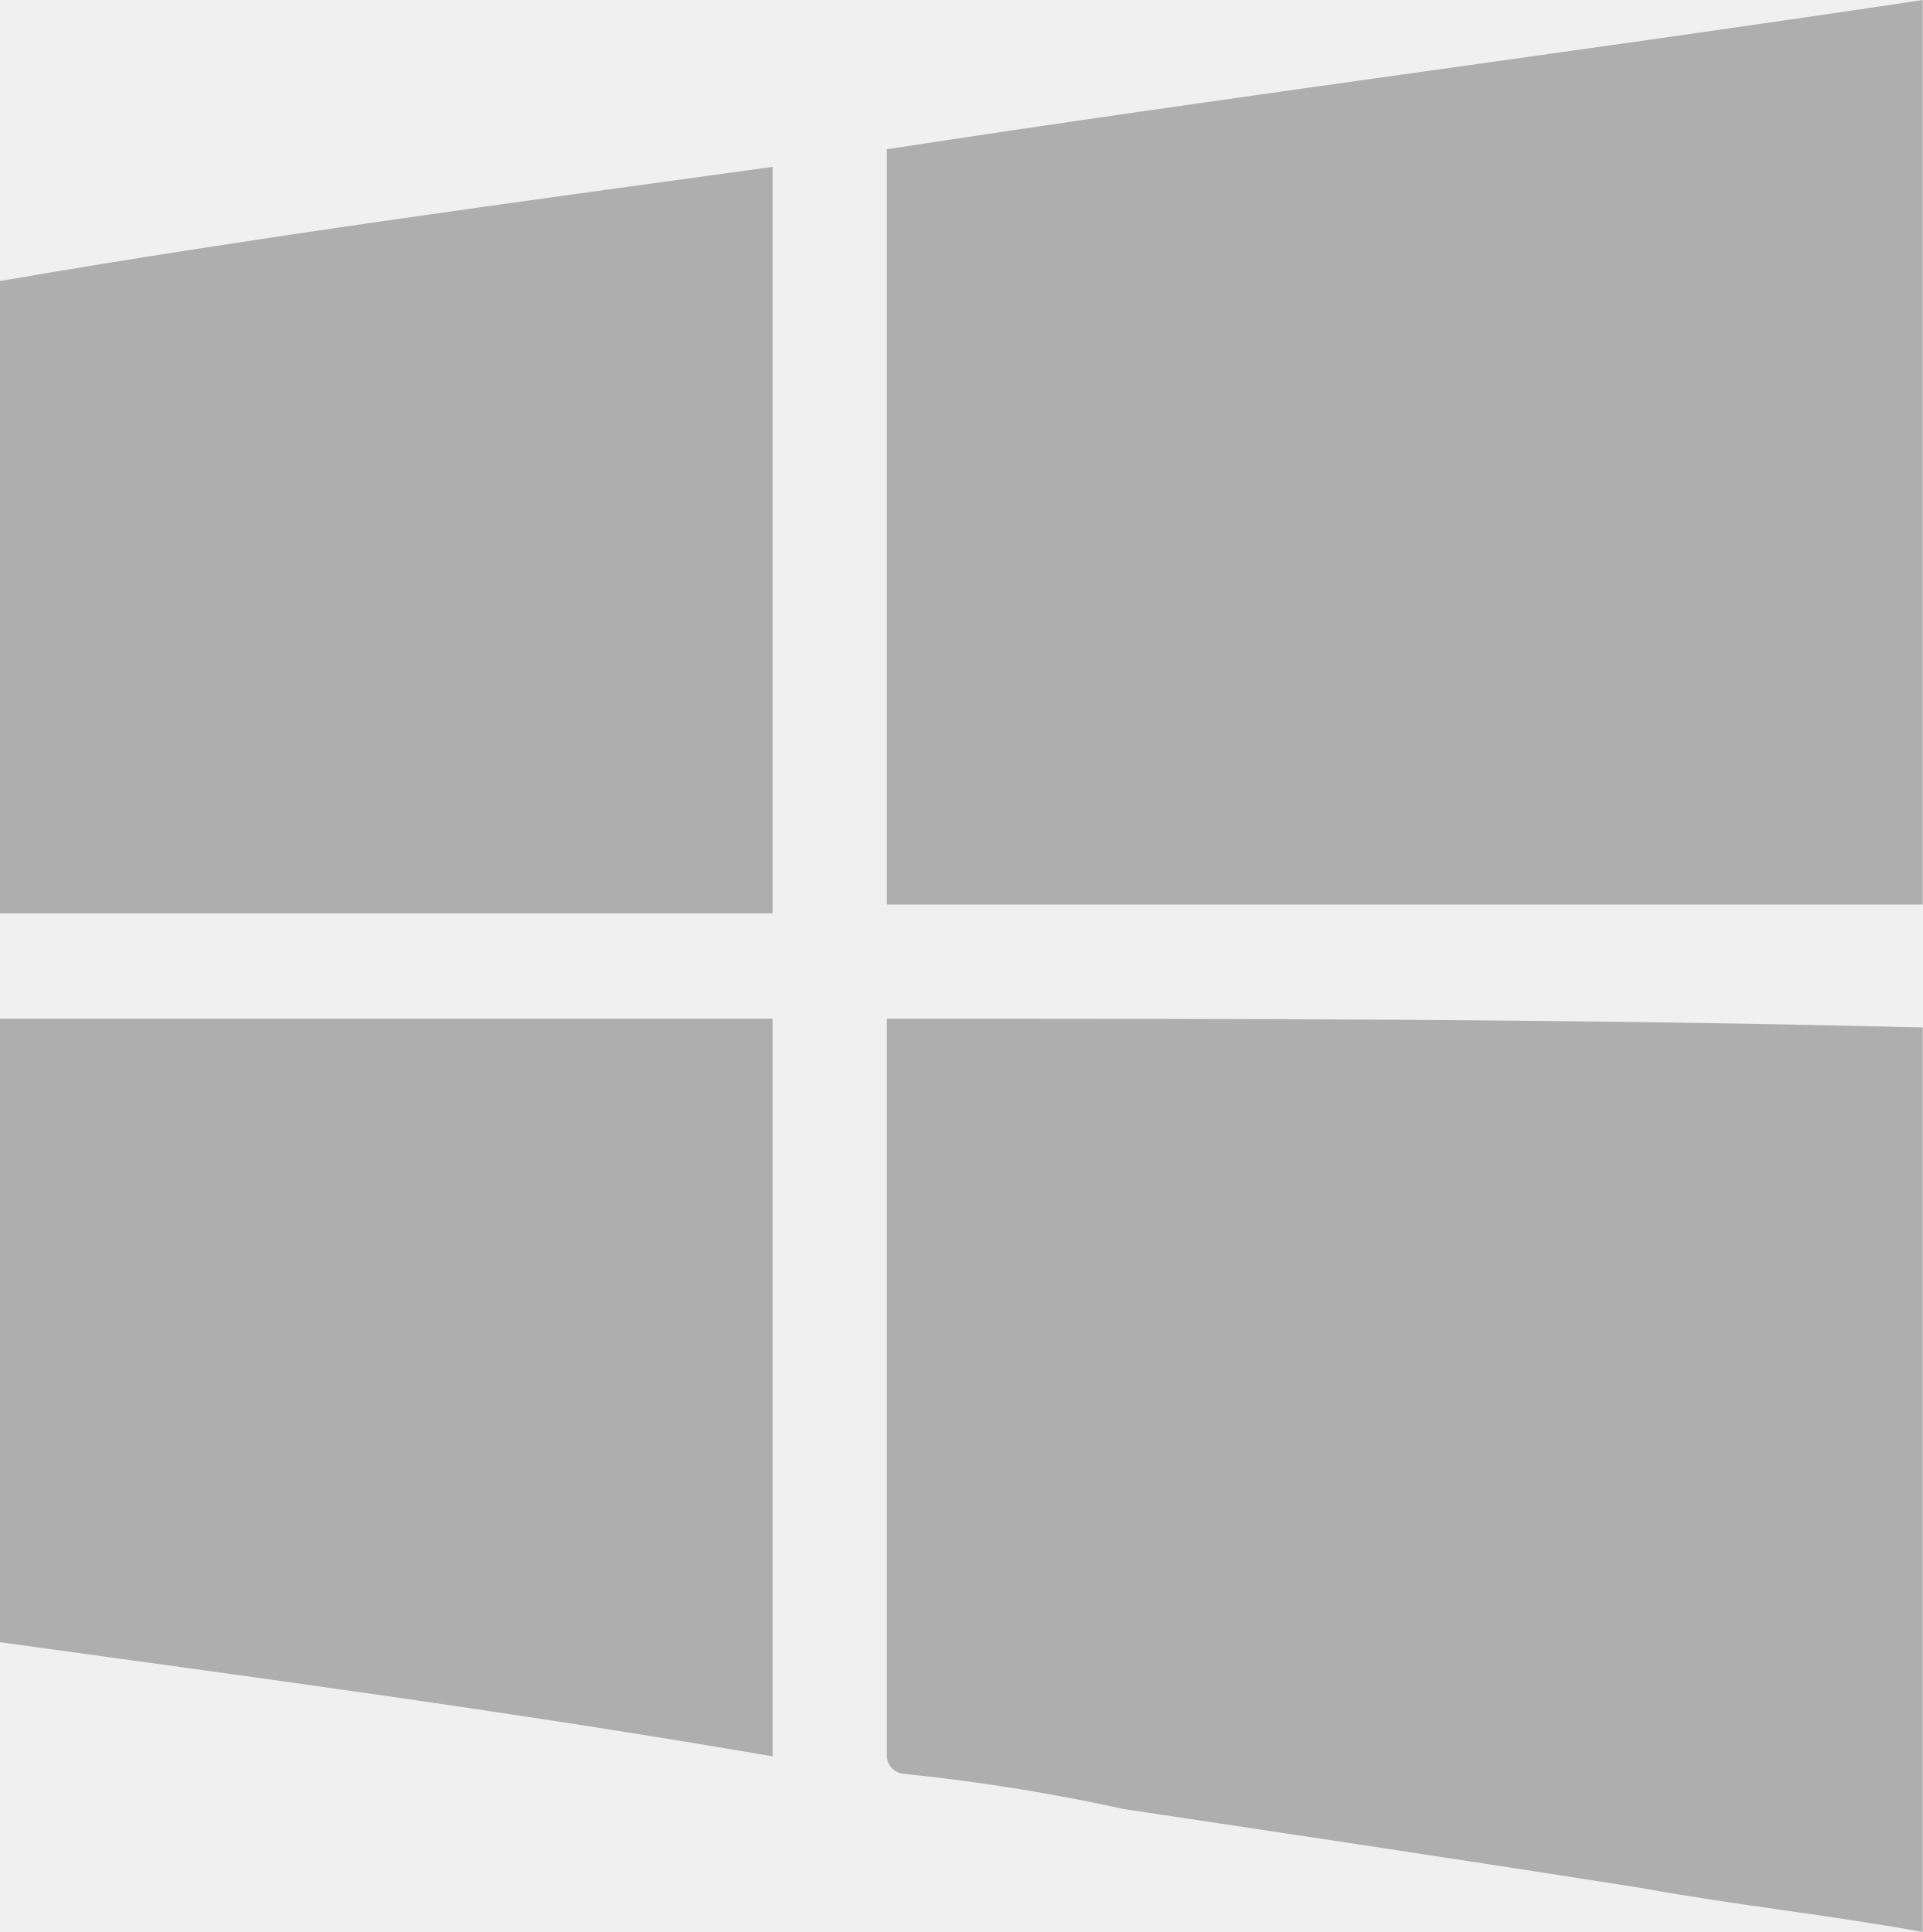
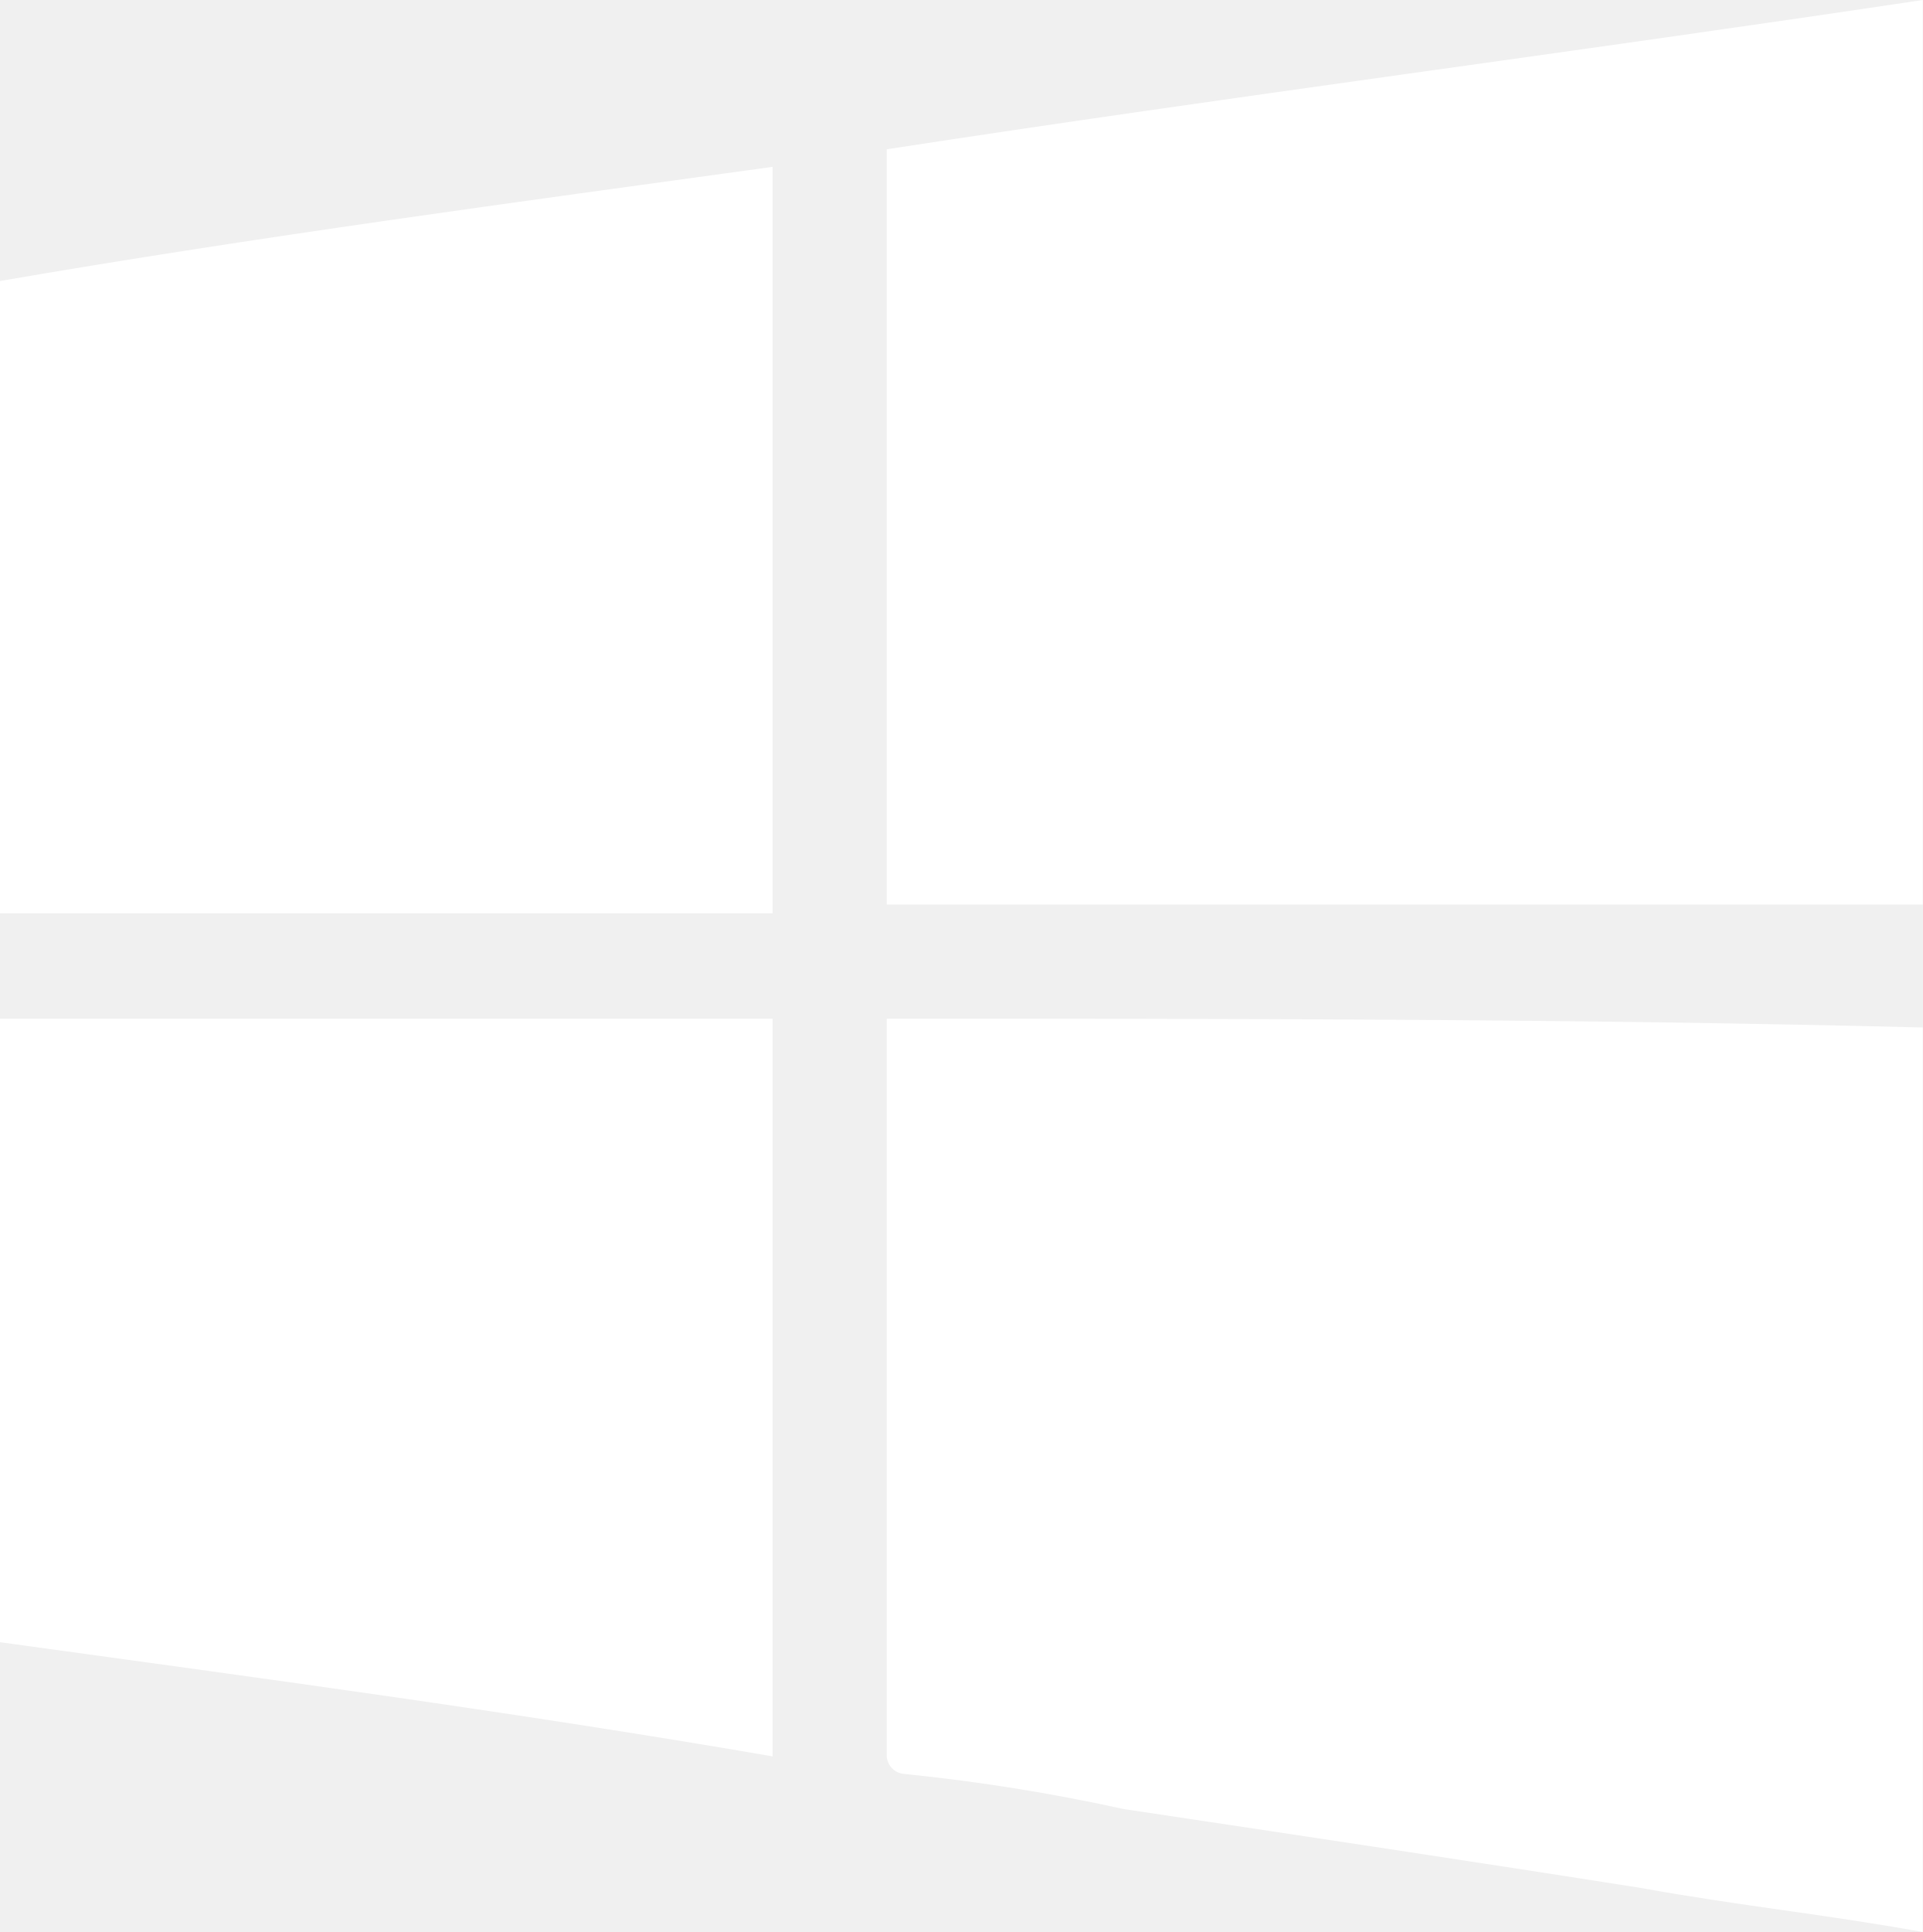
<svg xmlns="http://www.w3.org/2000/svg" viewBox="0 0 21.9 22">
  <defs>
    <style>
      .cls-1 {
-         fill: #aeaeae;
+         fill: #fff;
      }
    </style>
  </defs>
  <path id="windows" class="cls-1" d="M18.7,21.5c-1.9-.3-3.9-.6-5.9-.9a21.88,21.88,0,0,0-2.5-.4.215.215,0,0,1-.2-.2V11.6c3.9,0,7.8,0,11.8.1V22C20.8,21.8,19.8,21.7,18.7,21.5ZM0,18.7V11.6H8.8V20C5.9,19.5,2.9,19.1,0,18.7Zm0-8.3V3.2c2.9-.5,5.9-.9,8.8-1.3v8.5Zm10.1-.1V1.7C14,1.1,17.9.6,21.9,0V10.3Z" />
</svg>
